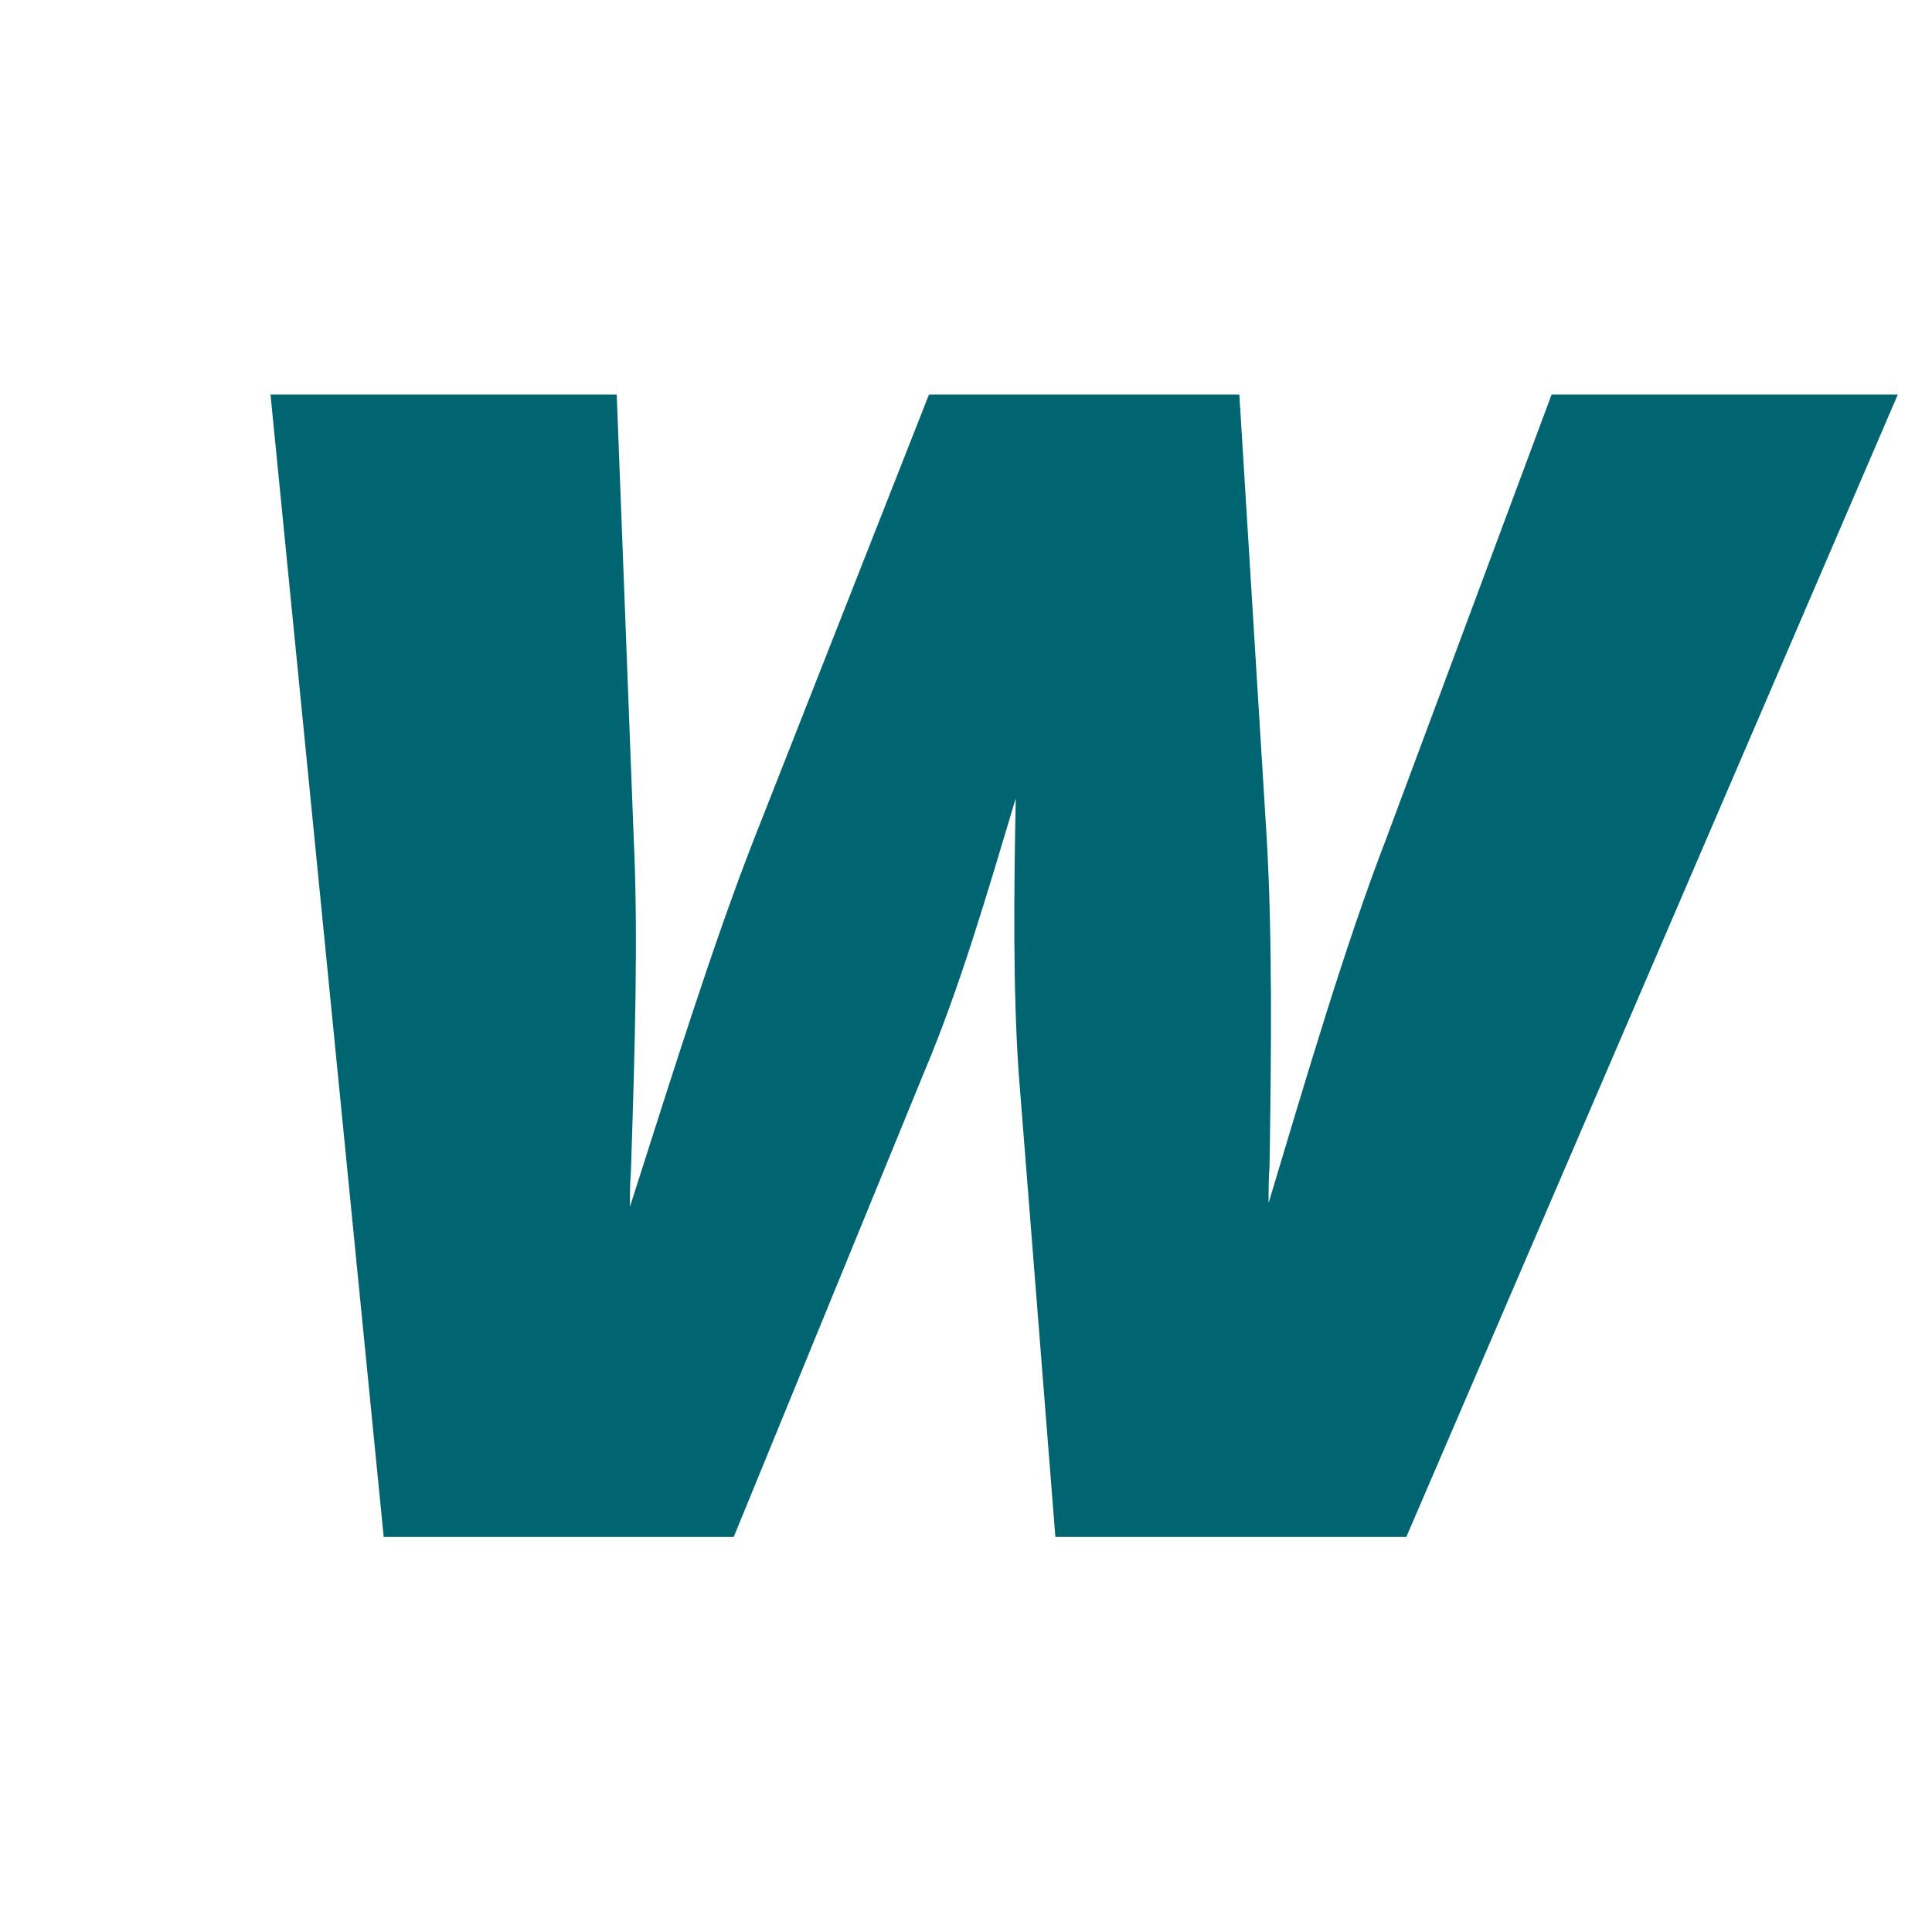
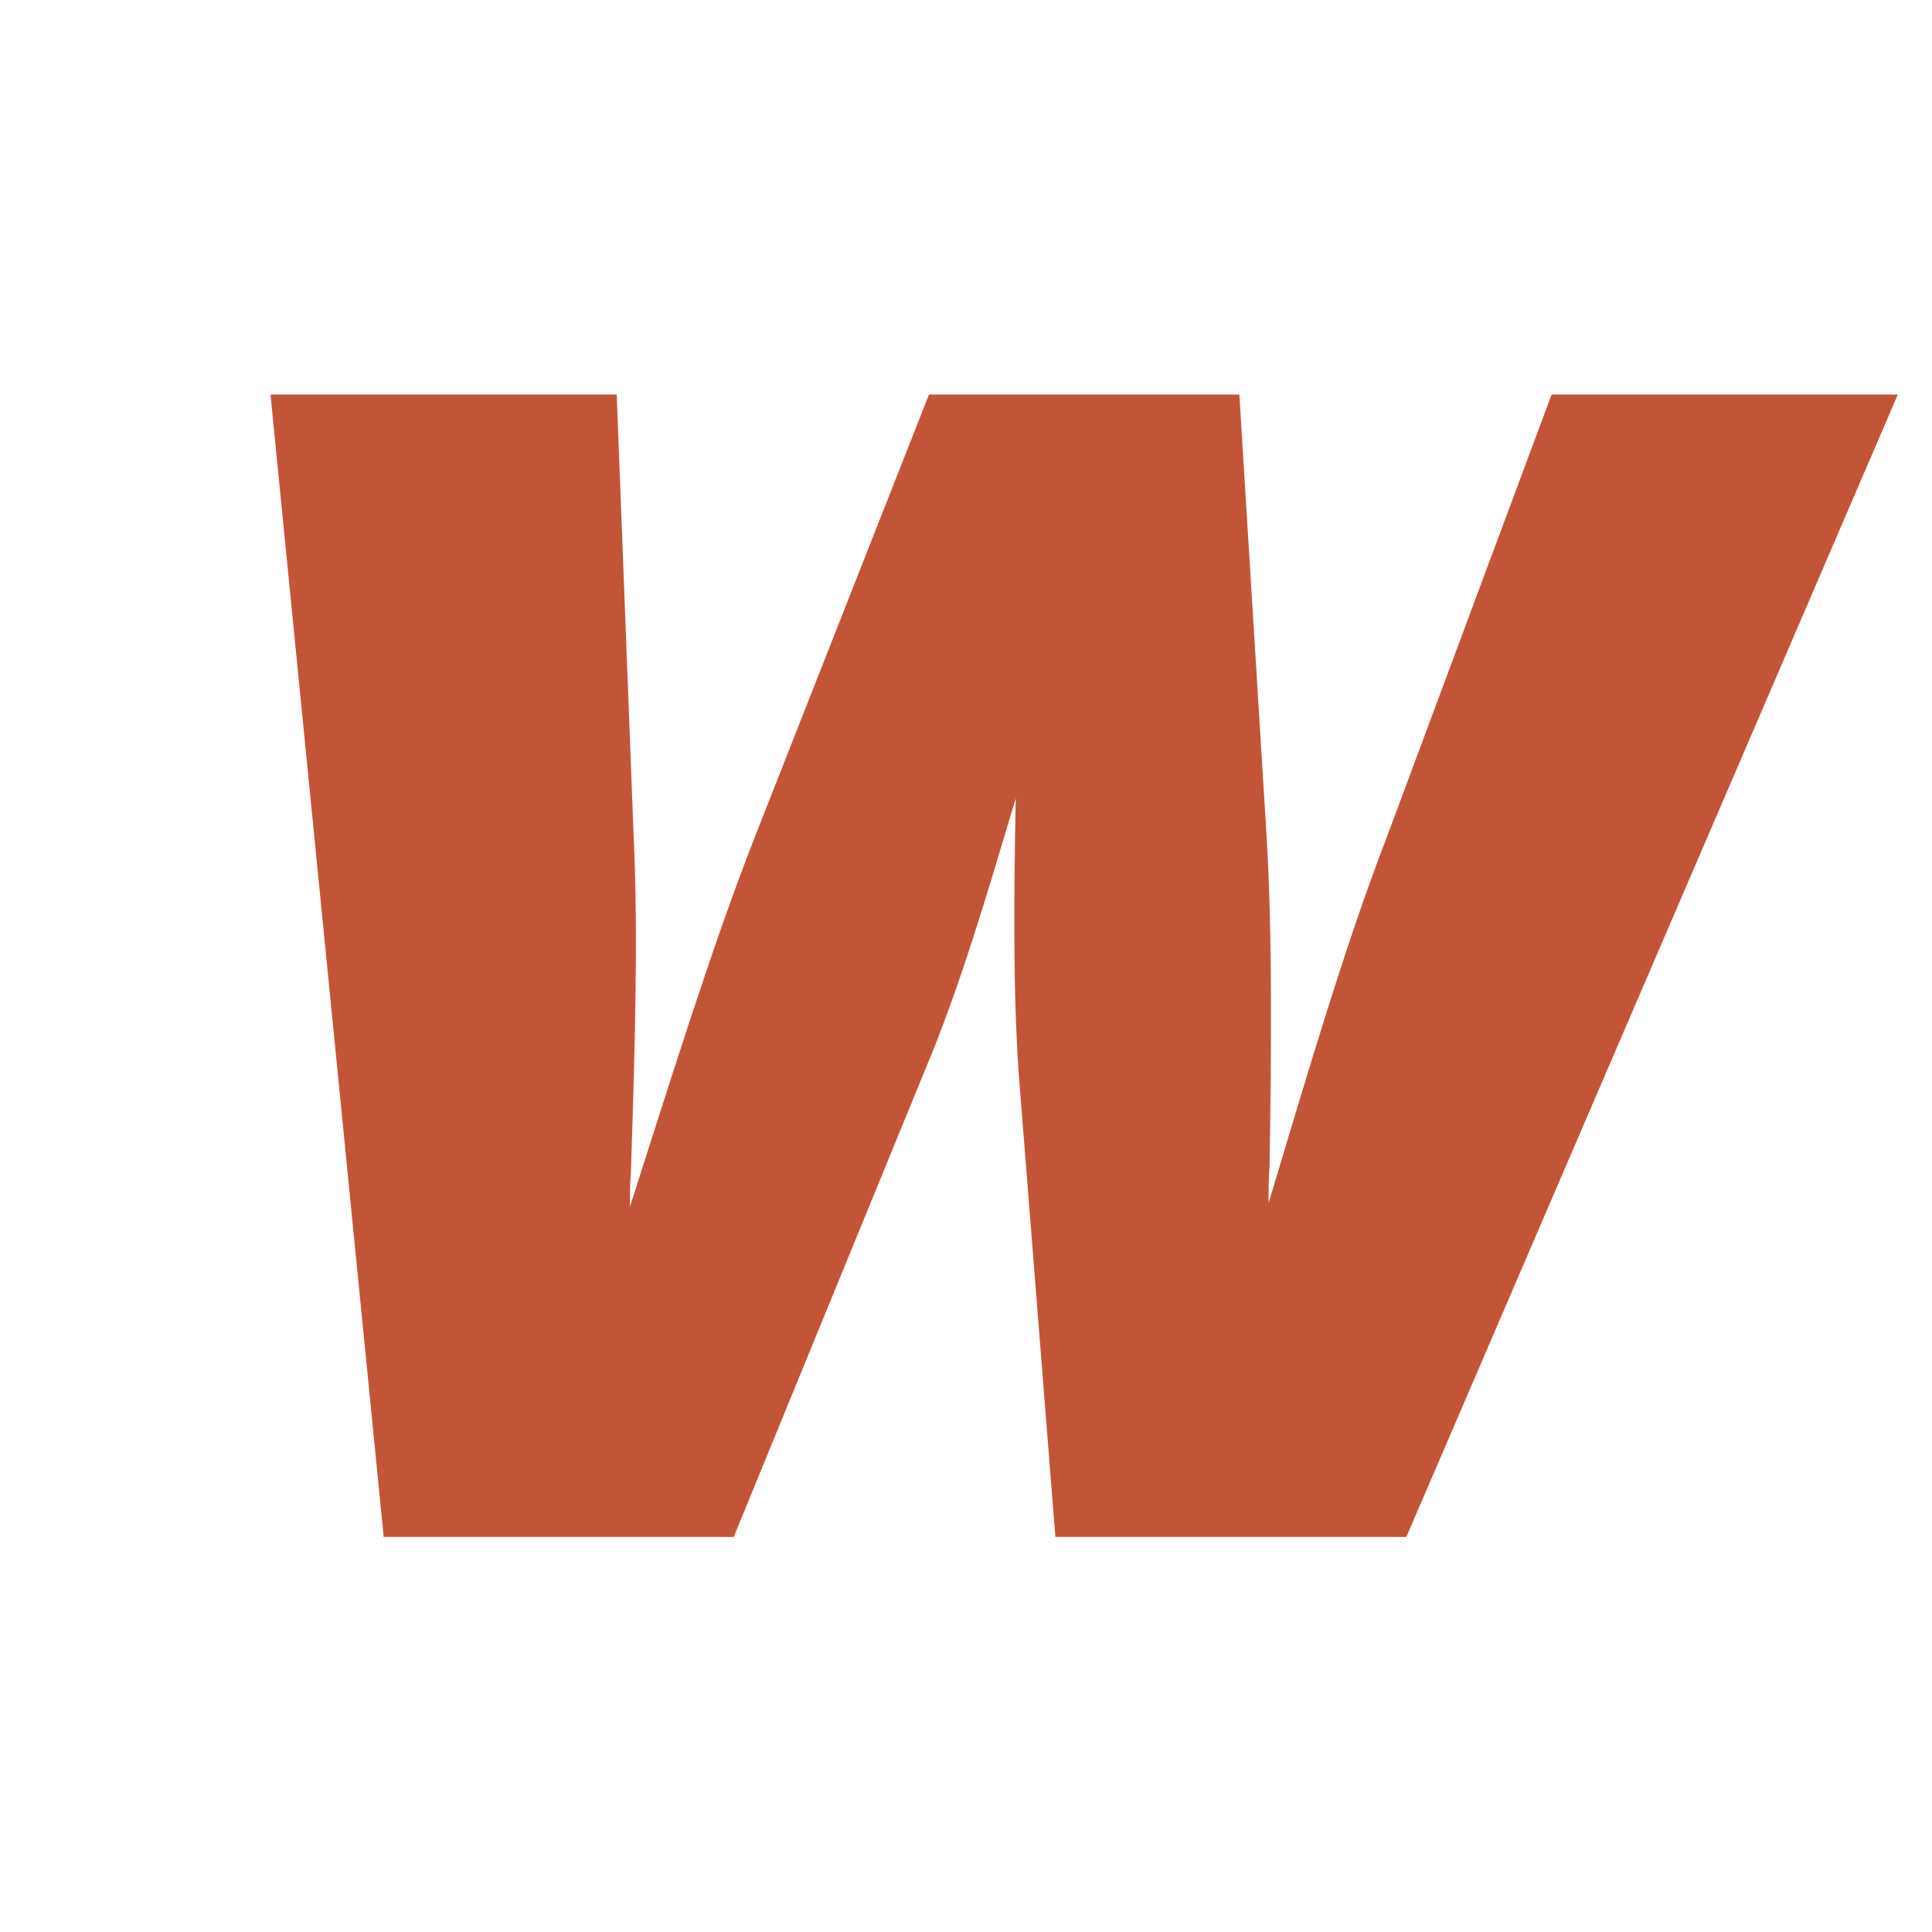
<svg xmlns="http://www.w3.org/2000/svg" viewBox="0 0 32 32">
-   <text x="50%" y="50%" dominant-baseline="central" text-anchor="middle" font-family="system-ui, -apple-system, sans-serif" font-weight="900" font-style="italic" font-size="26" fill="#006571">W</text>
+   <text x="50%" y="50%" dominant-baseline="central" text-anchor="middle" font-family="system-ui, -apple-system, sans-serif" font-weight="900" font-style="italic" font-size="26" fill="#C25538">W</text>
</svg>
